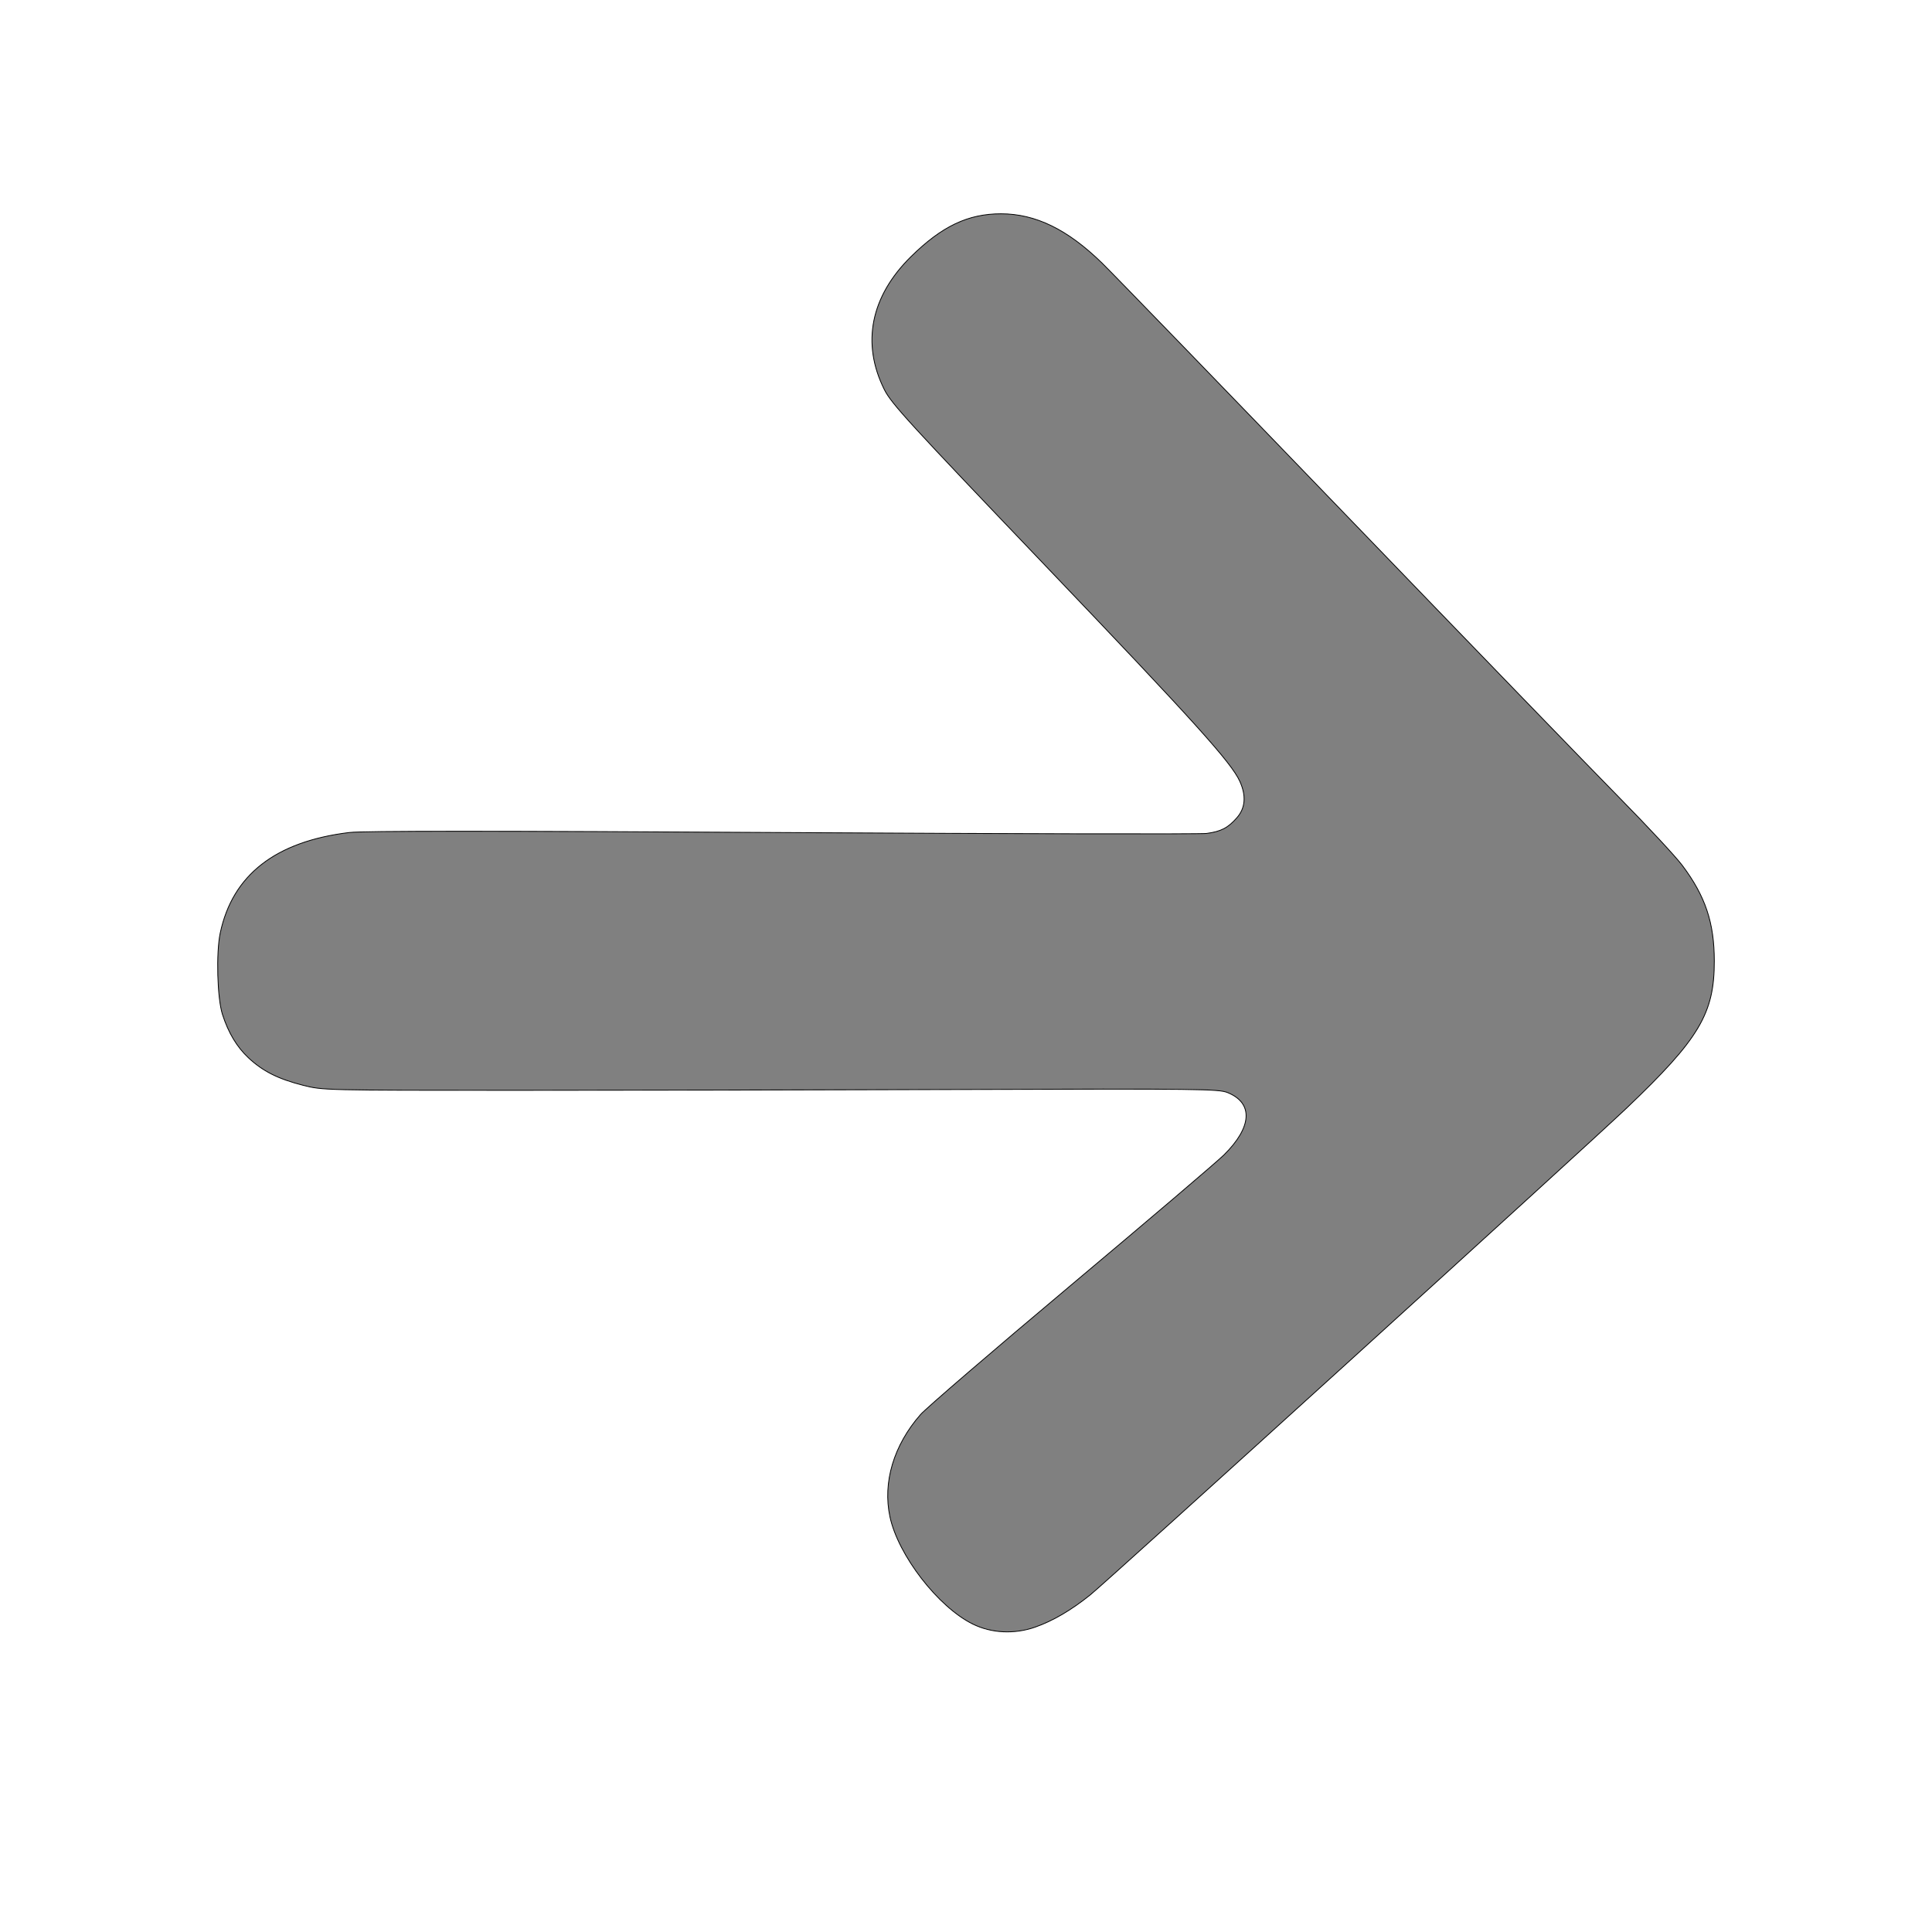
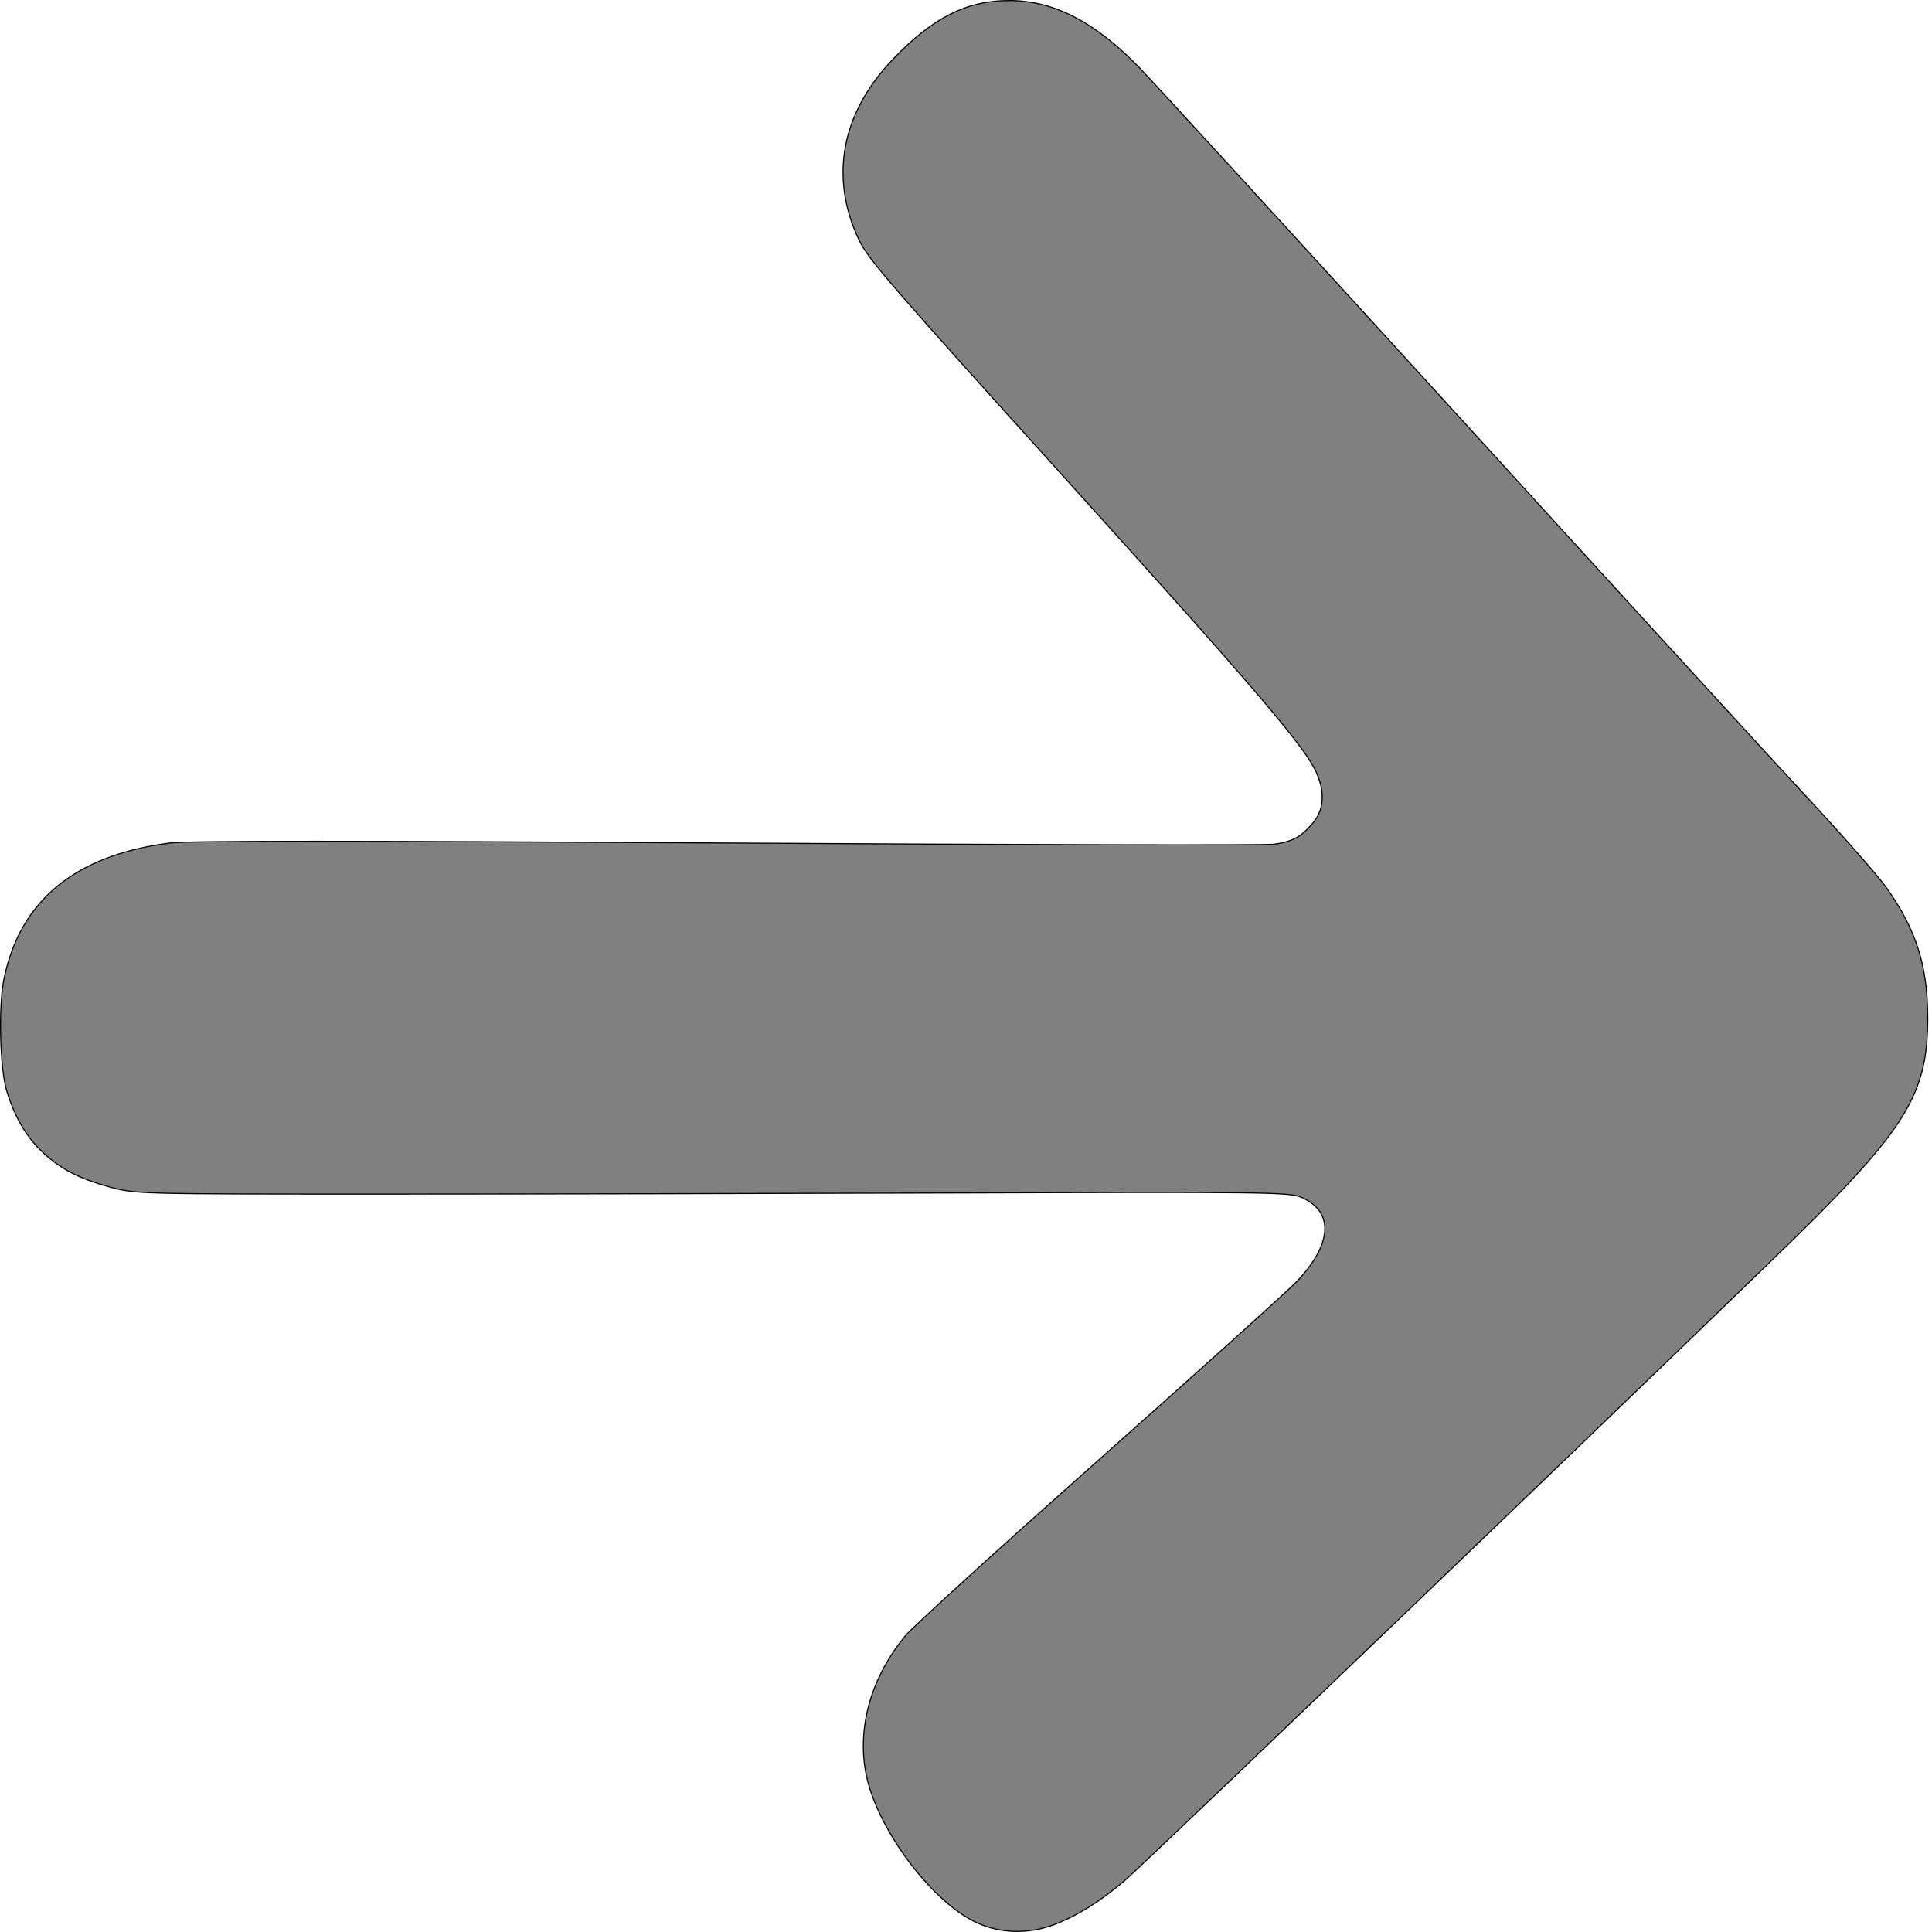
<svg xmlns="http://www.w3.org/2000/svg" width="120mm" height="120mm" viewBox="0 0 425.197 425.197" id="svg2816" version="1.1">
  <defs id="defs2818" />
  <g id="Template" style="fill:none;stroke:#000000;stroke-width:0.354px">
-     <path style="fill:#808080;stroke-width:0.177px" d="m 227.823,358.097 c 3.897,-1.364 7.927,-3.724 12.142,-7.11 3.846,-3.09 109.217,-98.726 118.079,-107.171 15.936,-15.186 19.26,-20.77 19.243,-32.335 -0.012,-8.424 -1.972,-14.265 -7.056,-21.034 -1.44,-1.917 -7.601,-8.548 -13.691,-14.735 -6.09,-6.188 -33.295,-34.312 -60.454,-62.5 -27.159,-28.187 -51.253,-53.078 -53.543,-55.313 -7.594,-7.412 -14.636,-10.845 -22.249,-10.846 -7.244,-9.5e-4 -12.992,2.733 -19.784,9.408 -8.892,8.74 -10.972,19.107 -5.878,29.29 1.542,3.083 5.478,7.385 35.531,38.838 32.823,34.353 40.81,43.214 42.7,47.371 1.444,3.176 1.227,5.878 -0.643,8.008 -1.969,2.243 -3.5,3.035 -6.676,3.456 -1.375,0.182 -43.417,0.092 -93.426,-0.199 -63.509,-0.37 -92.23,-0.372 -95.25,-0.005 -16.234,1.971 -25.677,9.32 -28.395,22.1 -0.931,4.377 -0.659,14.379 0.488,17.94 1.303,4.045 3.167,7.158 5.717,9.543 3.165,2.961 6.502,4.642 11.995,6.042 4.352,1.11 4.562,1.115 46.621,1.115 23.238,0 67.562,-0.081 98.5,-0.181 52.358,-0.168 56.397,-0.121 58.381,0.682 5.709,2.31 5.393,7.602 -0.819,13.727 -1.547,1.525 -16.698,14.427 -33.67,28.672 -16.972,14.244 -31.877,27.064 -33.123,28.489 -5.877,6.718 -8.318,14.897 -6.704,22.462 1.806,8.467 10.602,19.859 18.234,23.615 4.123,2.029 9.148,2.275 13.73,0.671 z" id="path3337" />
+     <path style="fill:#808080;stroke-width:0.235px" d="m 231.791,423.651 c 5.018,-1.858 10.207,-5.07 15.635,-9.681 4.952,-4.207 140.64,-134.431 152.052,-145.93 20.521,-20.677 24.801,-28.281 24.779,-44.029 -0.016,-11.471 -2.539,-19.423 -9.086,-28.642 -1.854,-2.61 -9.788,-11.639 -17.63,-20.065 -7.843,-8.425 -42.874,-46.722 -77.847,-85.103 C 284.72,51.82 253.694,17.928 250.746,14.885 240.967,4.793 231.899,0.119 222.096,0.117 212.768,0.116 205.366,3.838 196.62,12.928 c -11.45,11.9 -14.129,26.017 -7.569,39.883 1.986,4.198 7.054,10.056 45.753,52.884 42.266,46.776 52.551,58.842 54.985,64.503 1.859,4.325 1.58,8.004 -0.828,10.904 -2.536,3.054 -4.507,4.133 -8.596,4.705 -1.771,0.248 -55.908,0.126 -120.306,-0.271 -81.781,-0.504 -118.766,-0.506 -122.654,-0.007 -20.905,2.683 -33.065,12.69 -36.565,30.092 -1.199,5.96 -0.849,19.578 0.628,24.428 1.677,5.508 4.079,9.747 7.362,12.994 4.076,4.032 8.372,6.32 15.446,8.228 5.604,1.511 5.874,1.518 60.035,1.518 29.923,0 87.001,-0.111 126.839,-0.246 67.422,-0.229 72.624,-0.165 75.178,0.928 7.351,3.146 6.944,10.352 -1.054,18.691 -1.992,2.077 -21.503,19.645 -43.357,39.041 -21.854,19.396 -41.048,36.852 -42.653,38.792 -7.568,9.148 -10.711,20.284 -8.633,30.585 2.326,11.53 13.652,27.041 23.48,32.156 5.309,2.763 11.78,3.097 17.68,0.913 z" id="path3337" />
  </g>
</svg>
